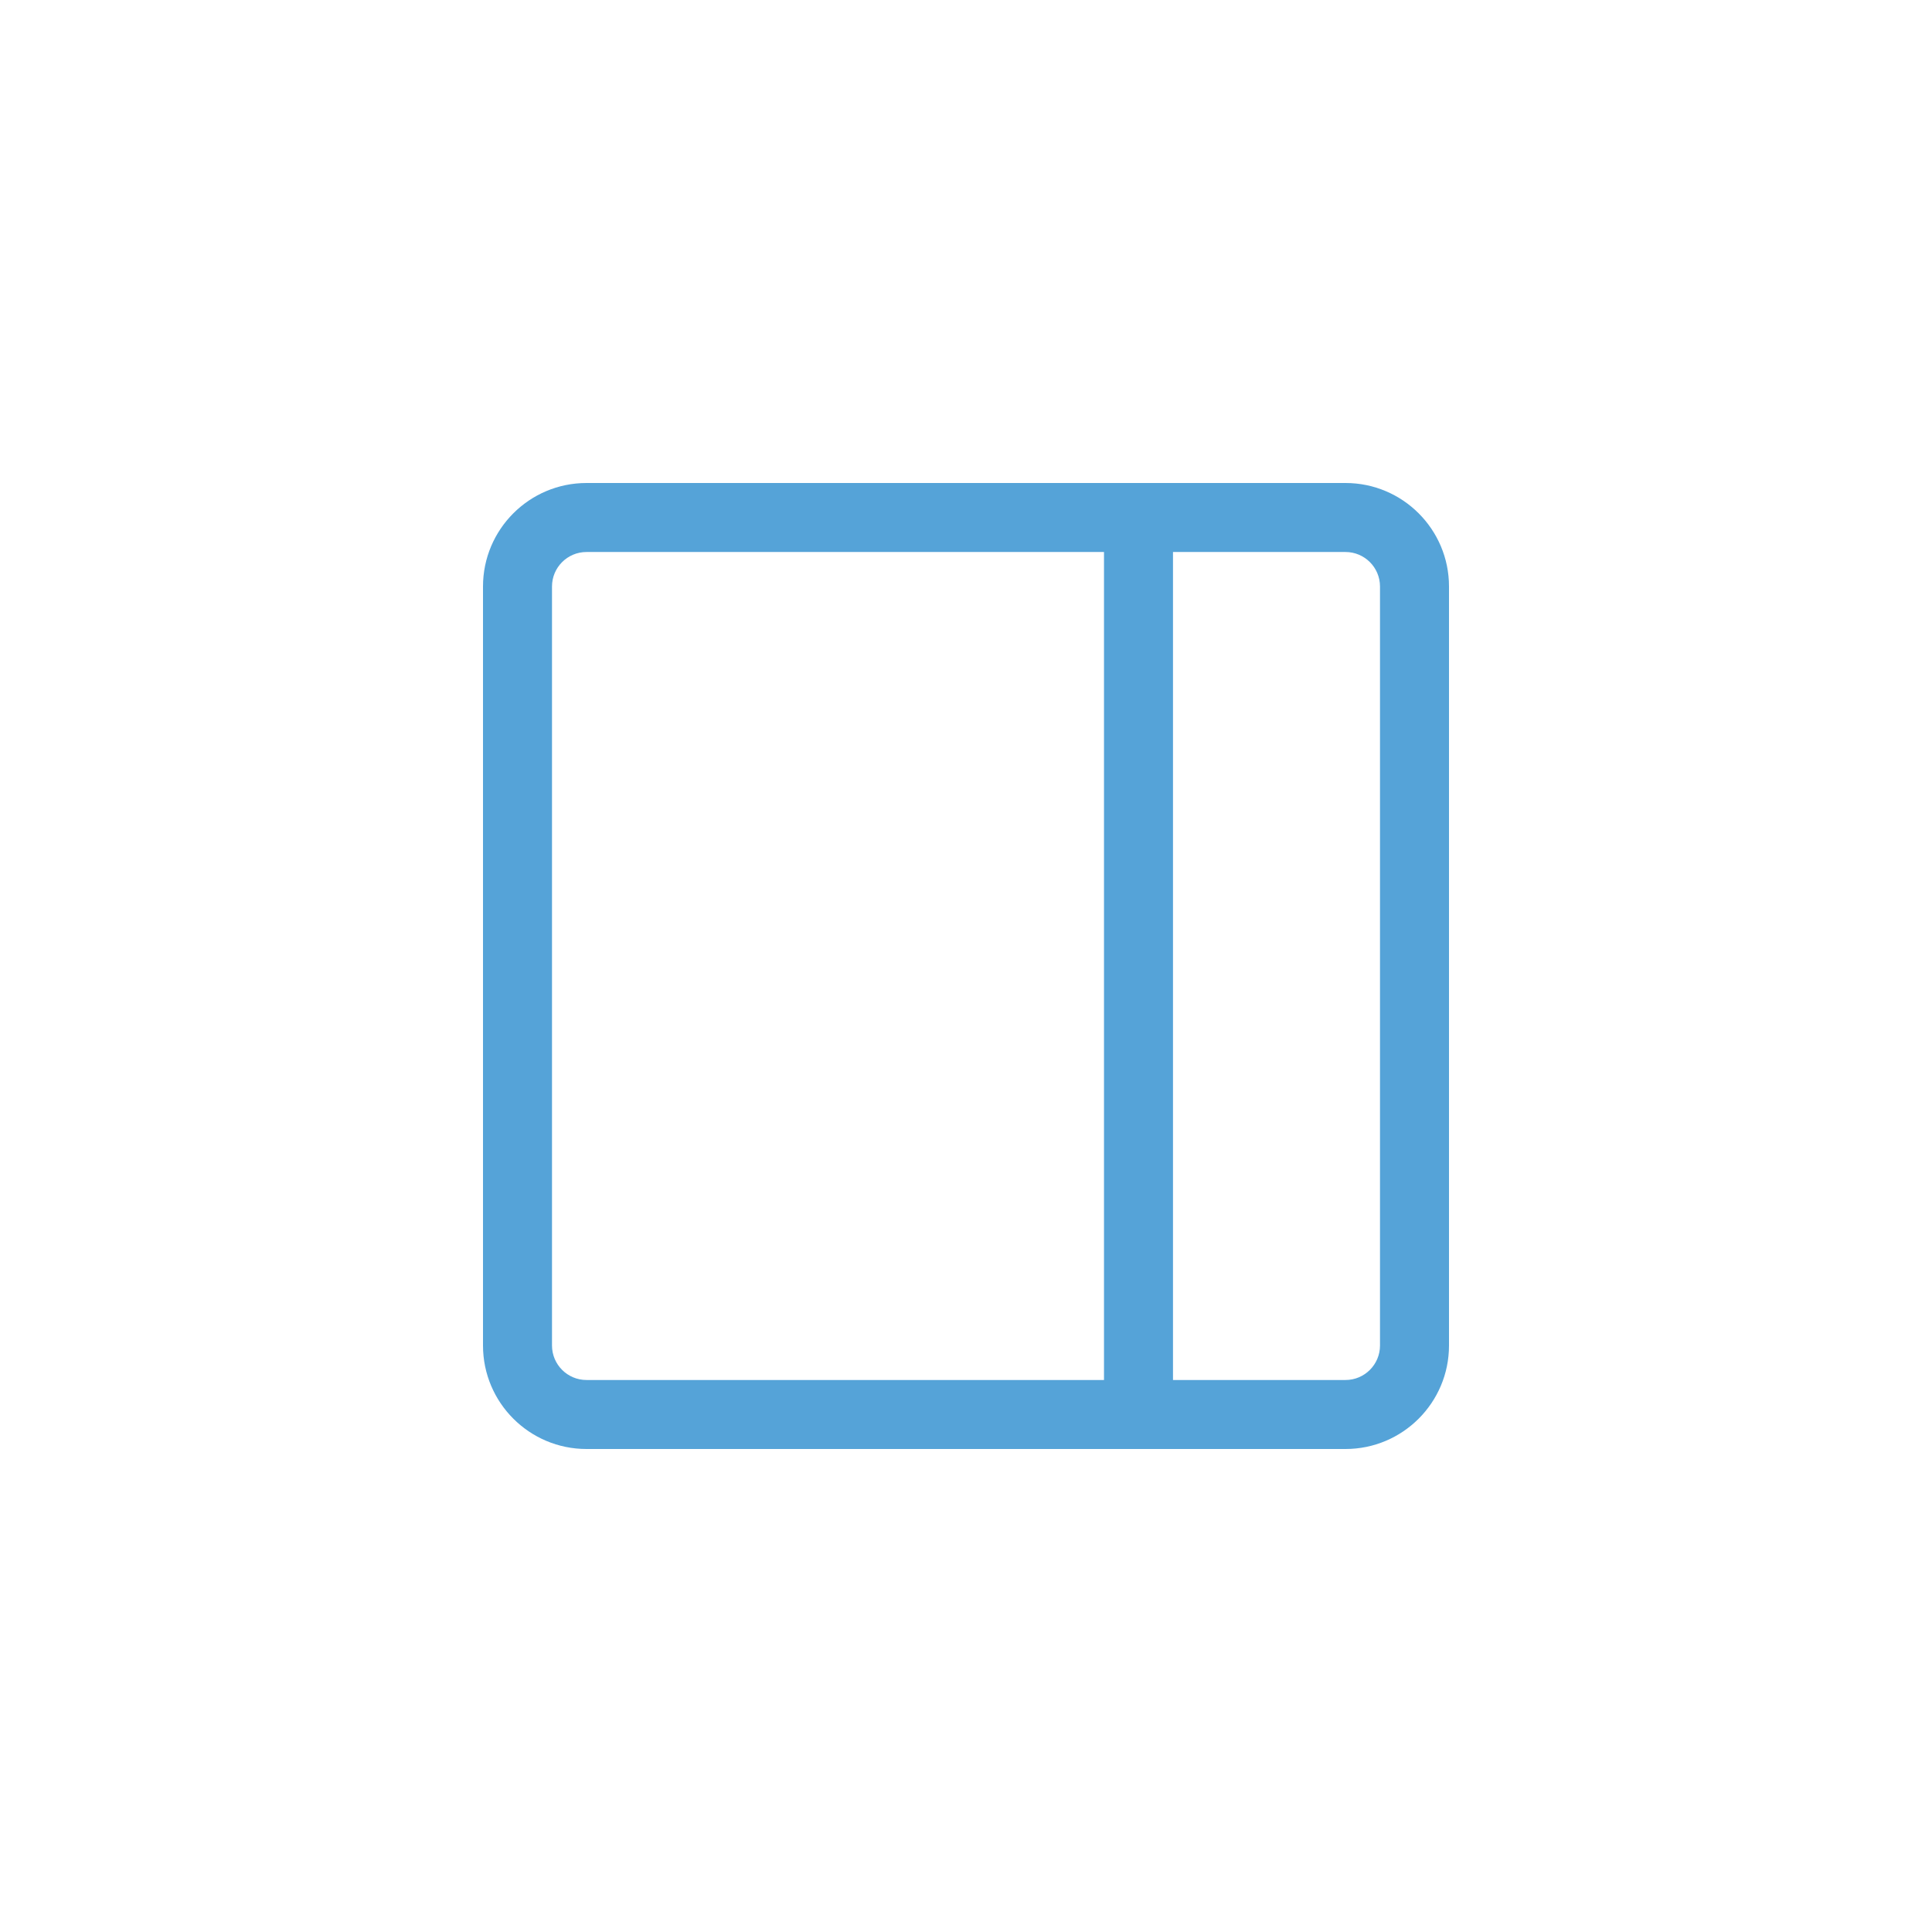
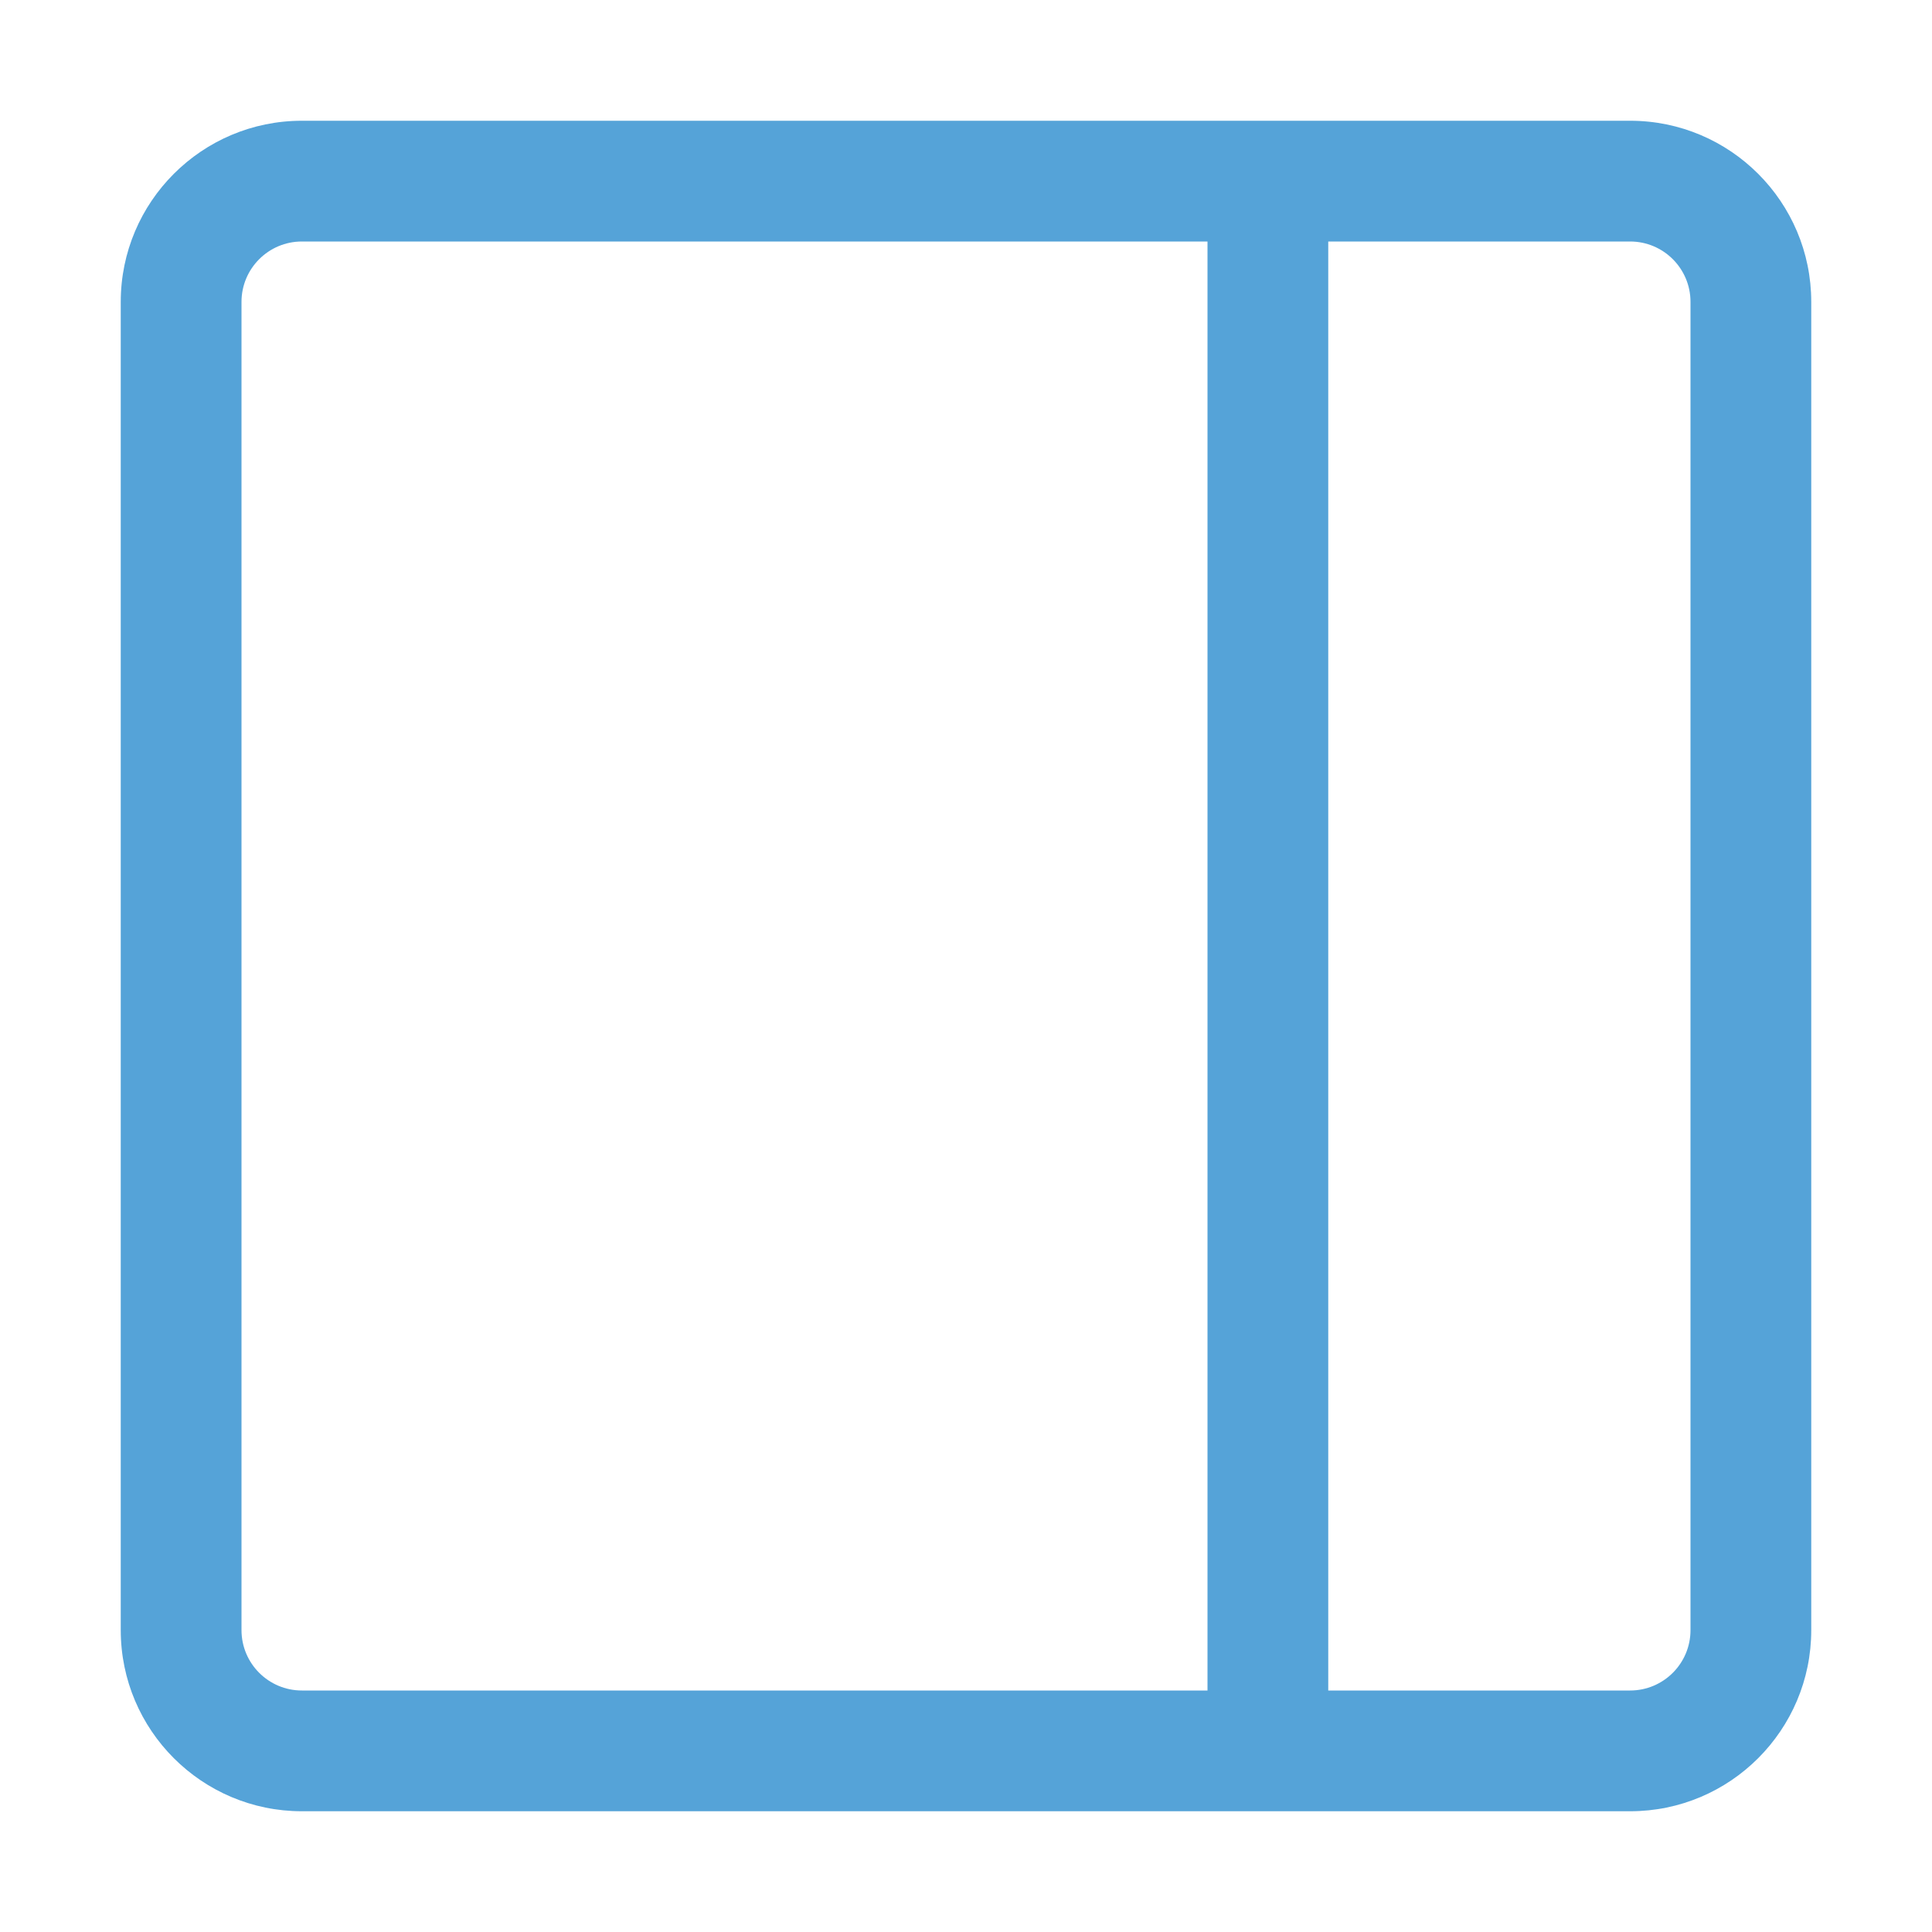
<svg xmlns="http://www.w3.org/2000/svg" width="16px" height="16px" viewBox="0 0 16 16" version="1.1" id="svg1">
  <defs id="defs1" />
-   <g id="View/preview-view" stroke="none" stroke-width="1" fill="none" fill-rule="evenodd" style="fill:#55a3d8;fill-opacity:1" transform="matrix(0.5714286,0,0,0.5714286,3.428571,3.428571)">
+   <g id="View/preview-view" stroke="none" stroke-width="1" fill="none" fill-rule="evenodd" style="fill:#55a3d8;fill-opacity:1">
    <path d="M 2.5,15 C 1.672,15 1,14.328 1,13.5 V 2.5 C 1,1.672 1.672,1 2.5,1 h 11 C 14.328,1 15,1.672 15,2.5 v 11 C 15,14.328 14.328,15 13.5,15 Z M 10,2 H 2.5 C 2.224,2 2,2.224 2,2.5 v 11 C 2,13.776 2.224,14 2.5,14 H 10 Z m 3.5,0 H 11 v 12 h 2.5 C 13.776,14 14,13.776 14,13.5 V 2.5 C 14,2.224 13.776,2 13.5,2 Z" id="形状结合" fill="#000000" fill-rule="nonzero" style="fill:#55a3d8;fill-opacity:1" />
  </g>
</svg>
